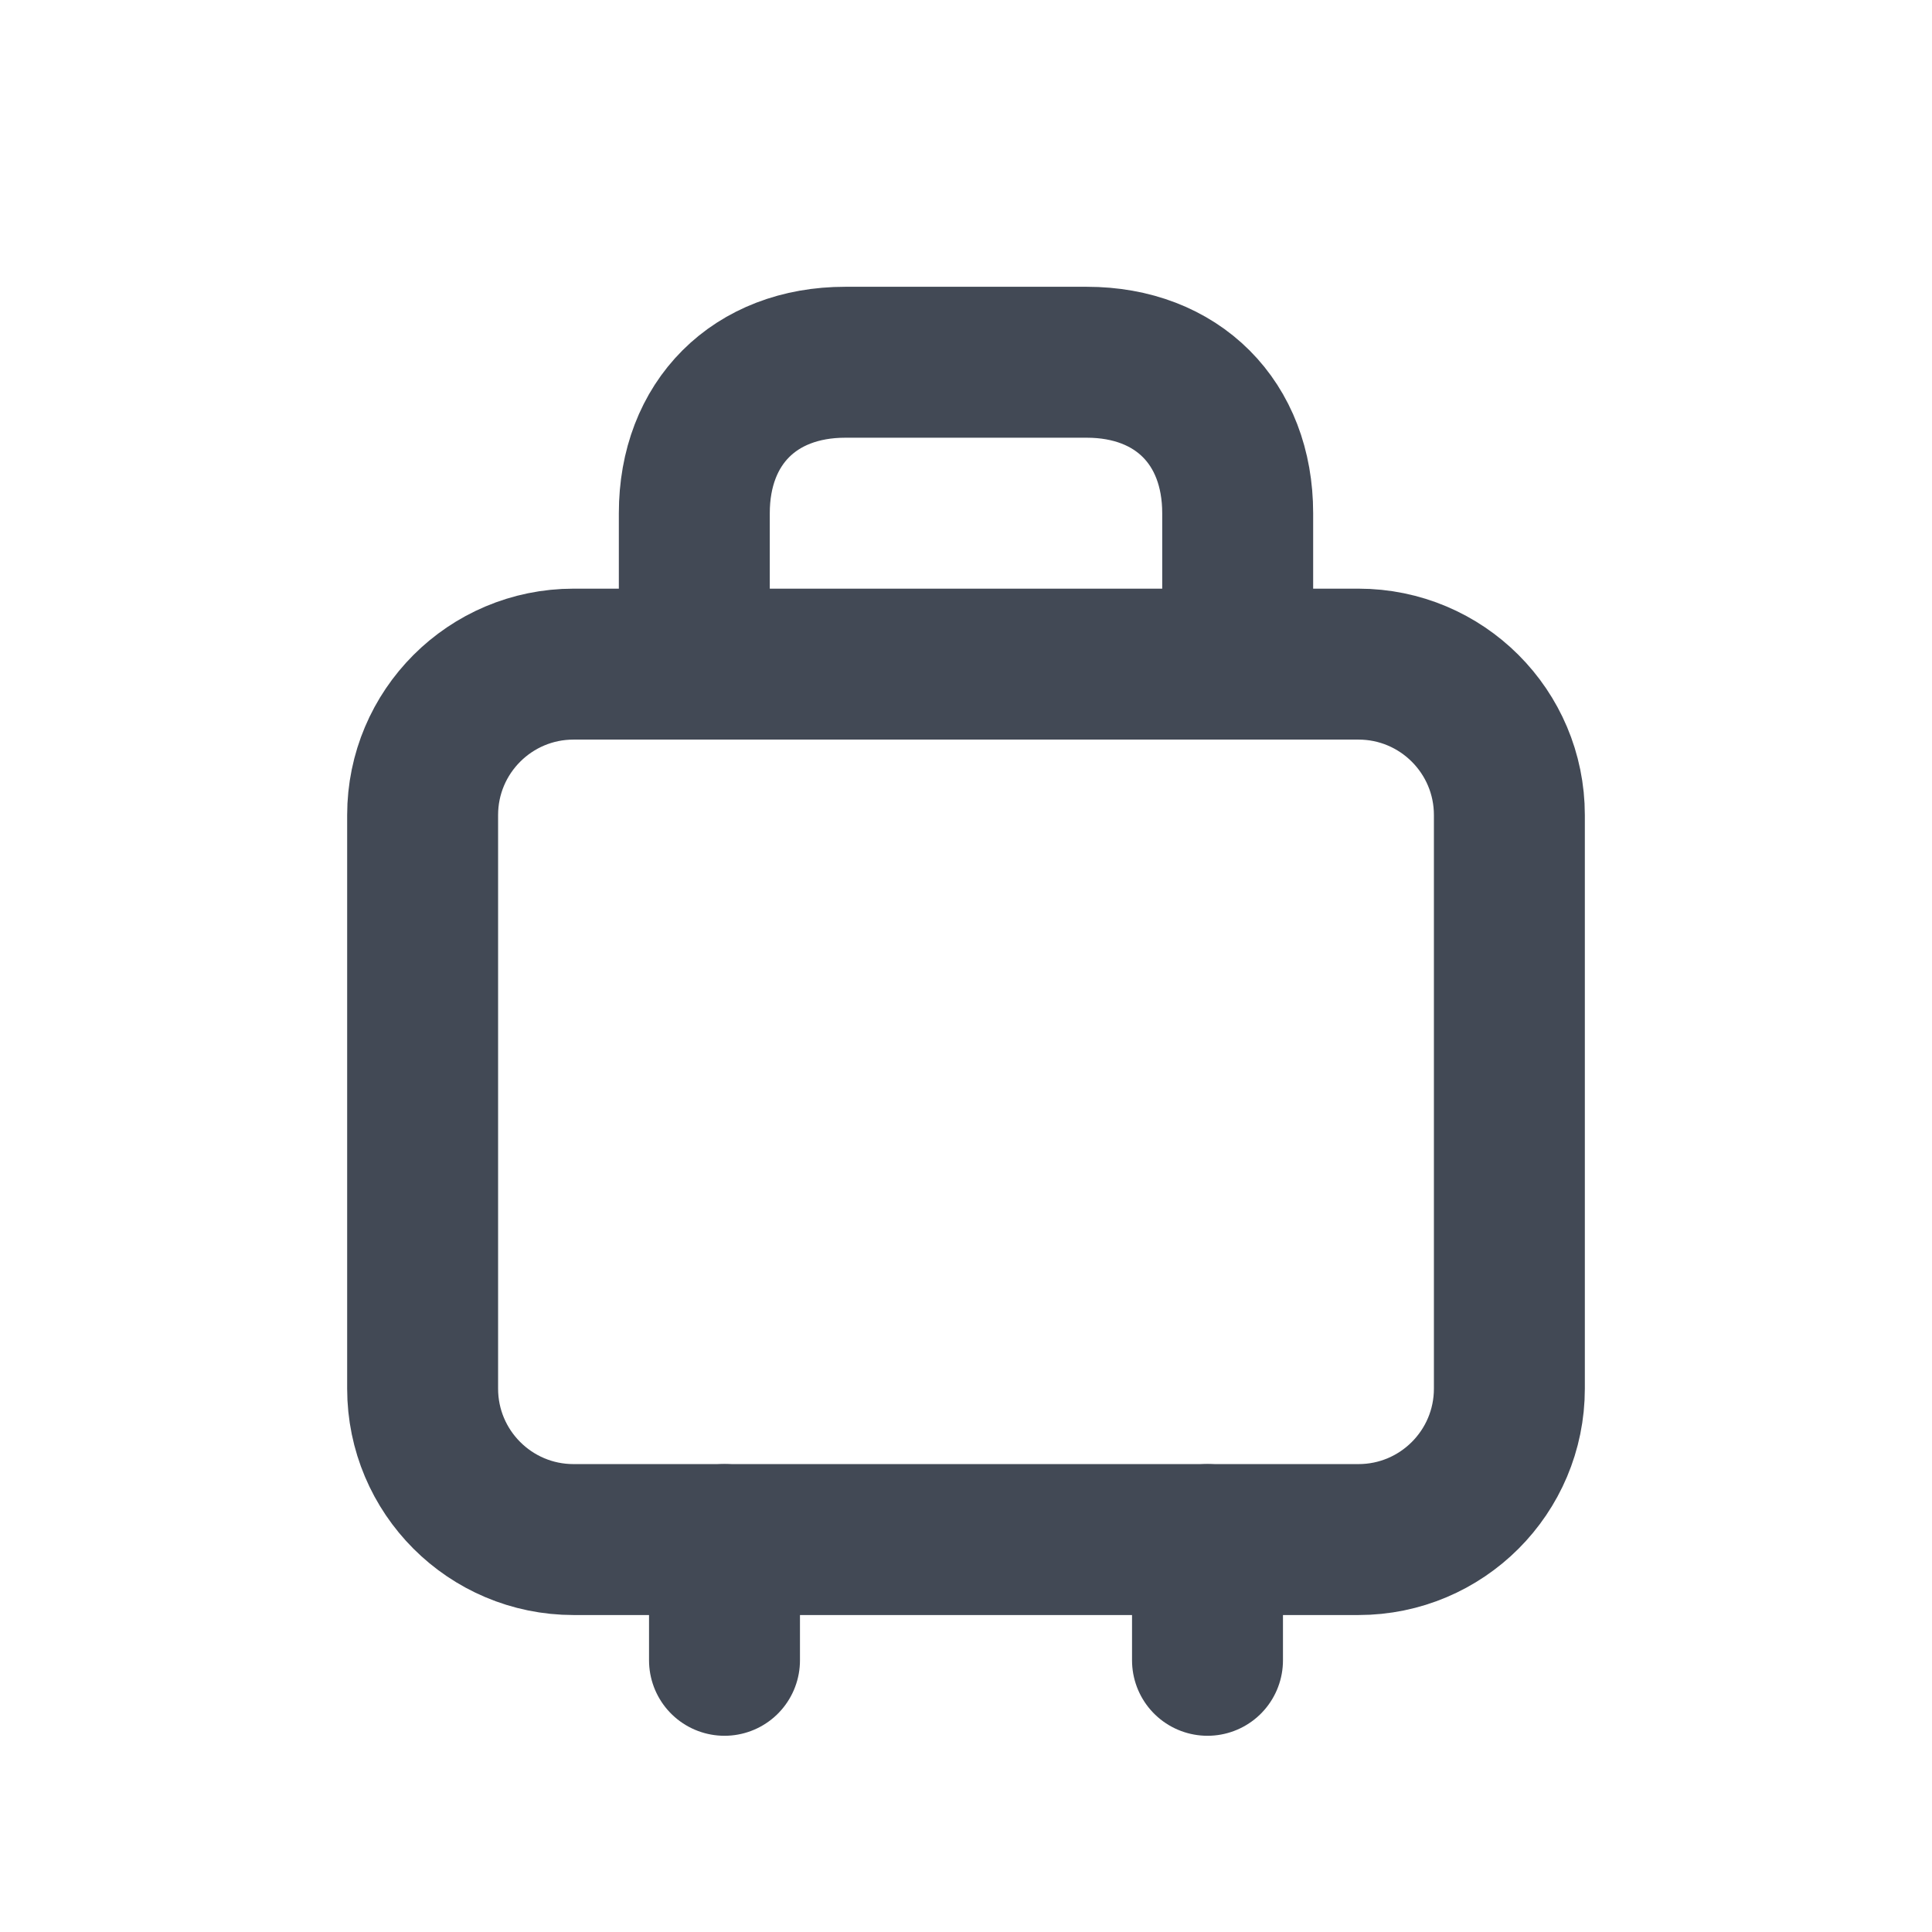
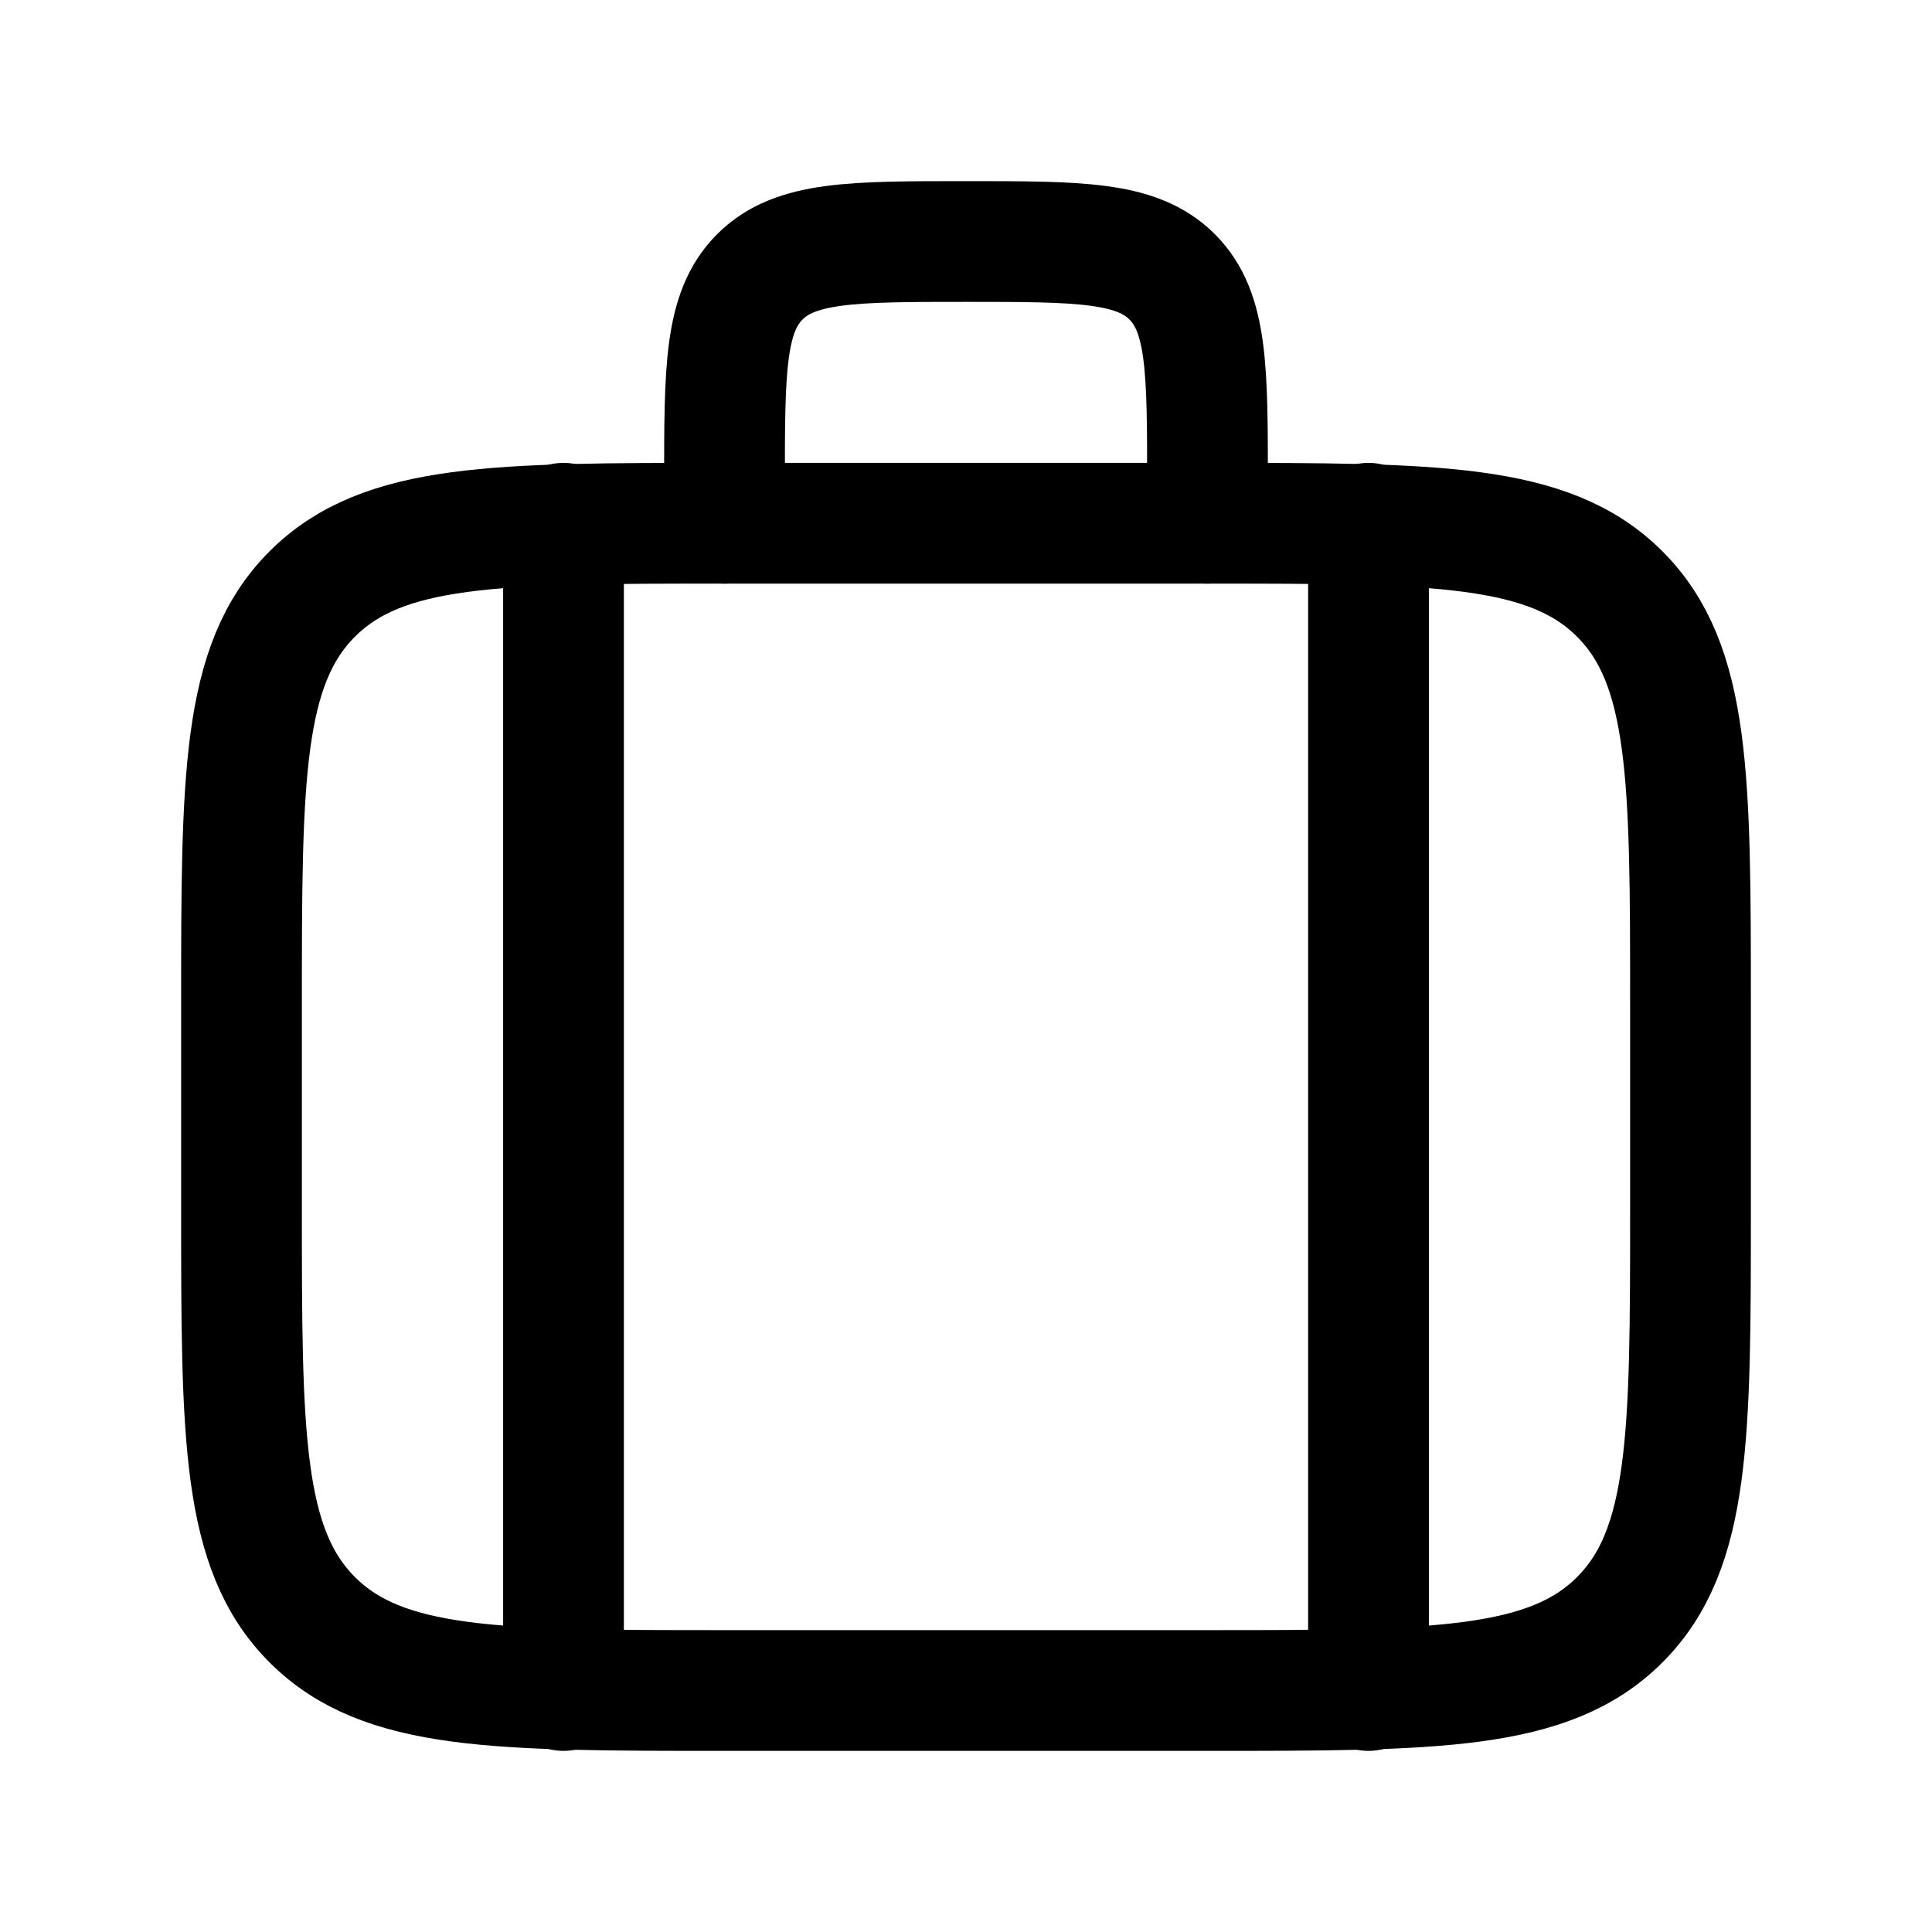
- <svg xmlns="http://www.w3.org/2000/svg" viewBox="0 0 64 64">
-   <g fill="none" stroke="#424955" stroke-width="5" stroke-linecap="round" stroke-linejoin="round">
-     <path d="M23 22v-5c0-3 2-5 5-5h8c3 0 5 2 5 5v5" />
-     <rect x="14" y="22" width="36" height="29" rx="5" />
-     <path d="M24 51v4M40 51v4" />
-   </g>
+ <svg xmlns="http://www.w3.org/2000/svg" viewBox="0 0 24 24" width="24" height="24" color="currentColor" fill="none" stroke="currentColor" stroke-width="1.5" stroke-linecap="round" stroke-linejoin="round">
+   <path d="M15 6.5H9C6.172 6.5 4.757 6.5 3.879 7.379C3 8.257 3 9.672 3 12.5V15C3 17.828 3 19.243 3.879 20.121C4.757 21 6.172 21 9 21H15C17.828 21 19.243 21 20.121 20.121C21 19.243 21 17.828 21 15V12.5C21 9.672 21 8.257 20.121 7.379C19.243 6.5 17.828 6.5 15 6.5Z" />
+   <path d="M9 6.5V6C9 4.586 9 3.879 9.439 3.439C9.879 3 10.586 3 12 3C13.414 3 14.121 3 14.561 3.439C15 3.879 15 4.586 15 6V6.5" />
+   <path d="M7 6.5V21" />
+   <path d="M17 6.5V21" />
</svg>
